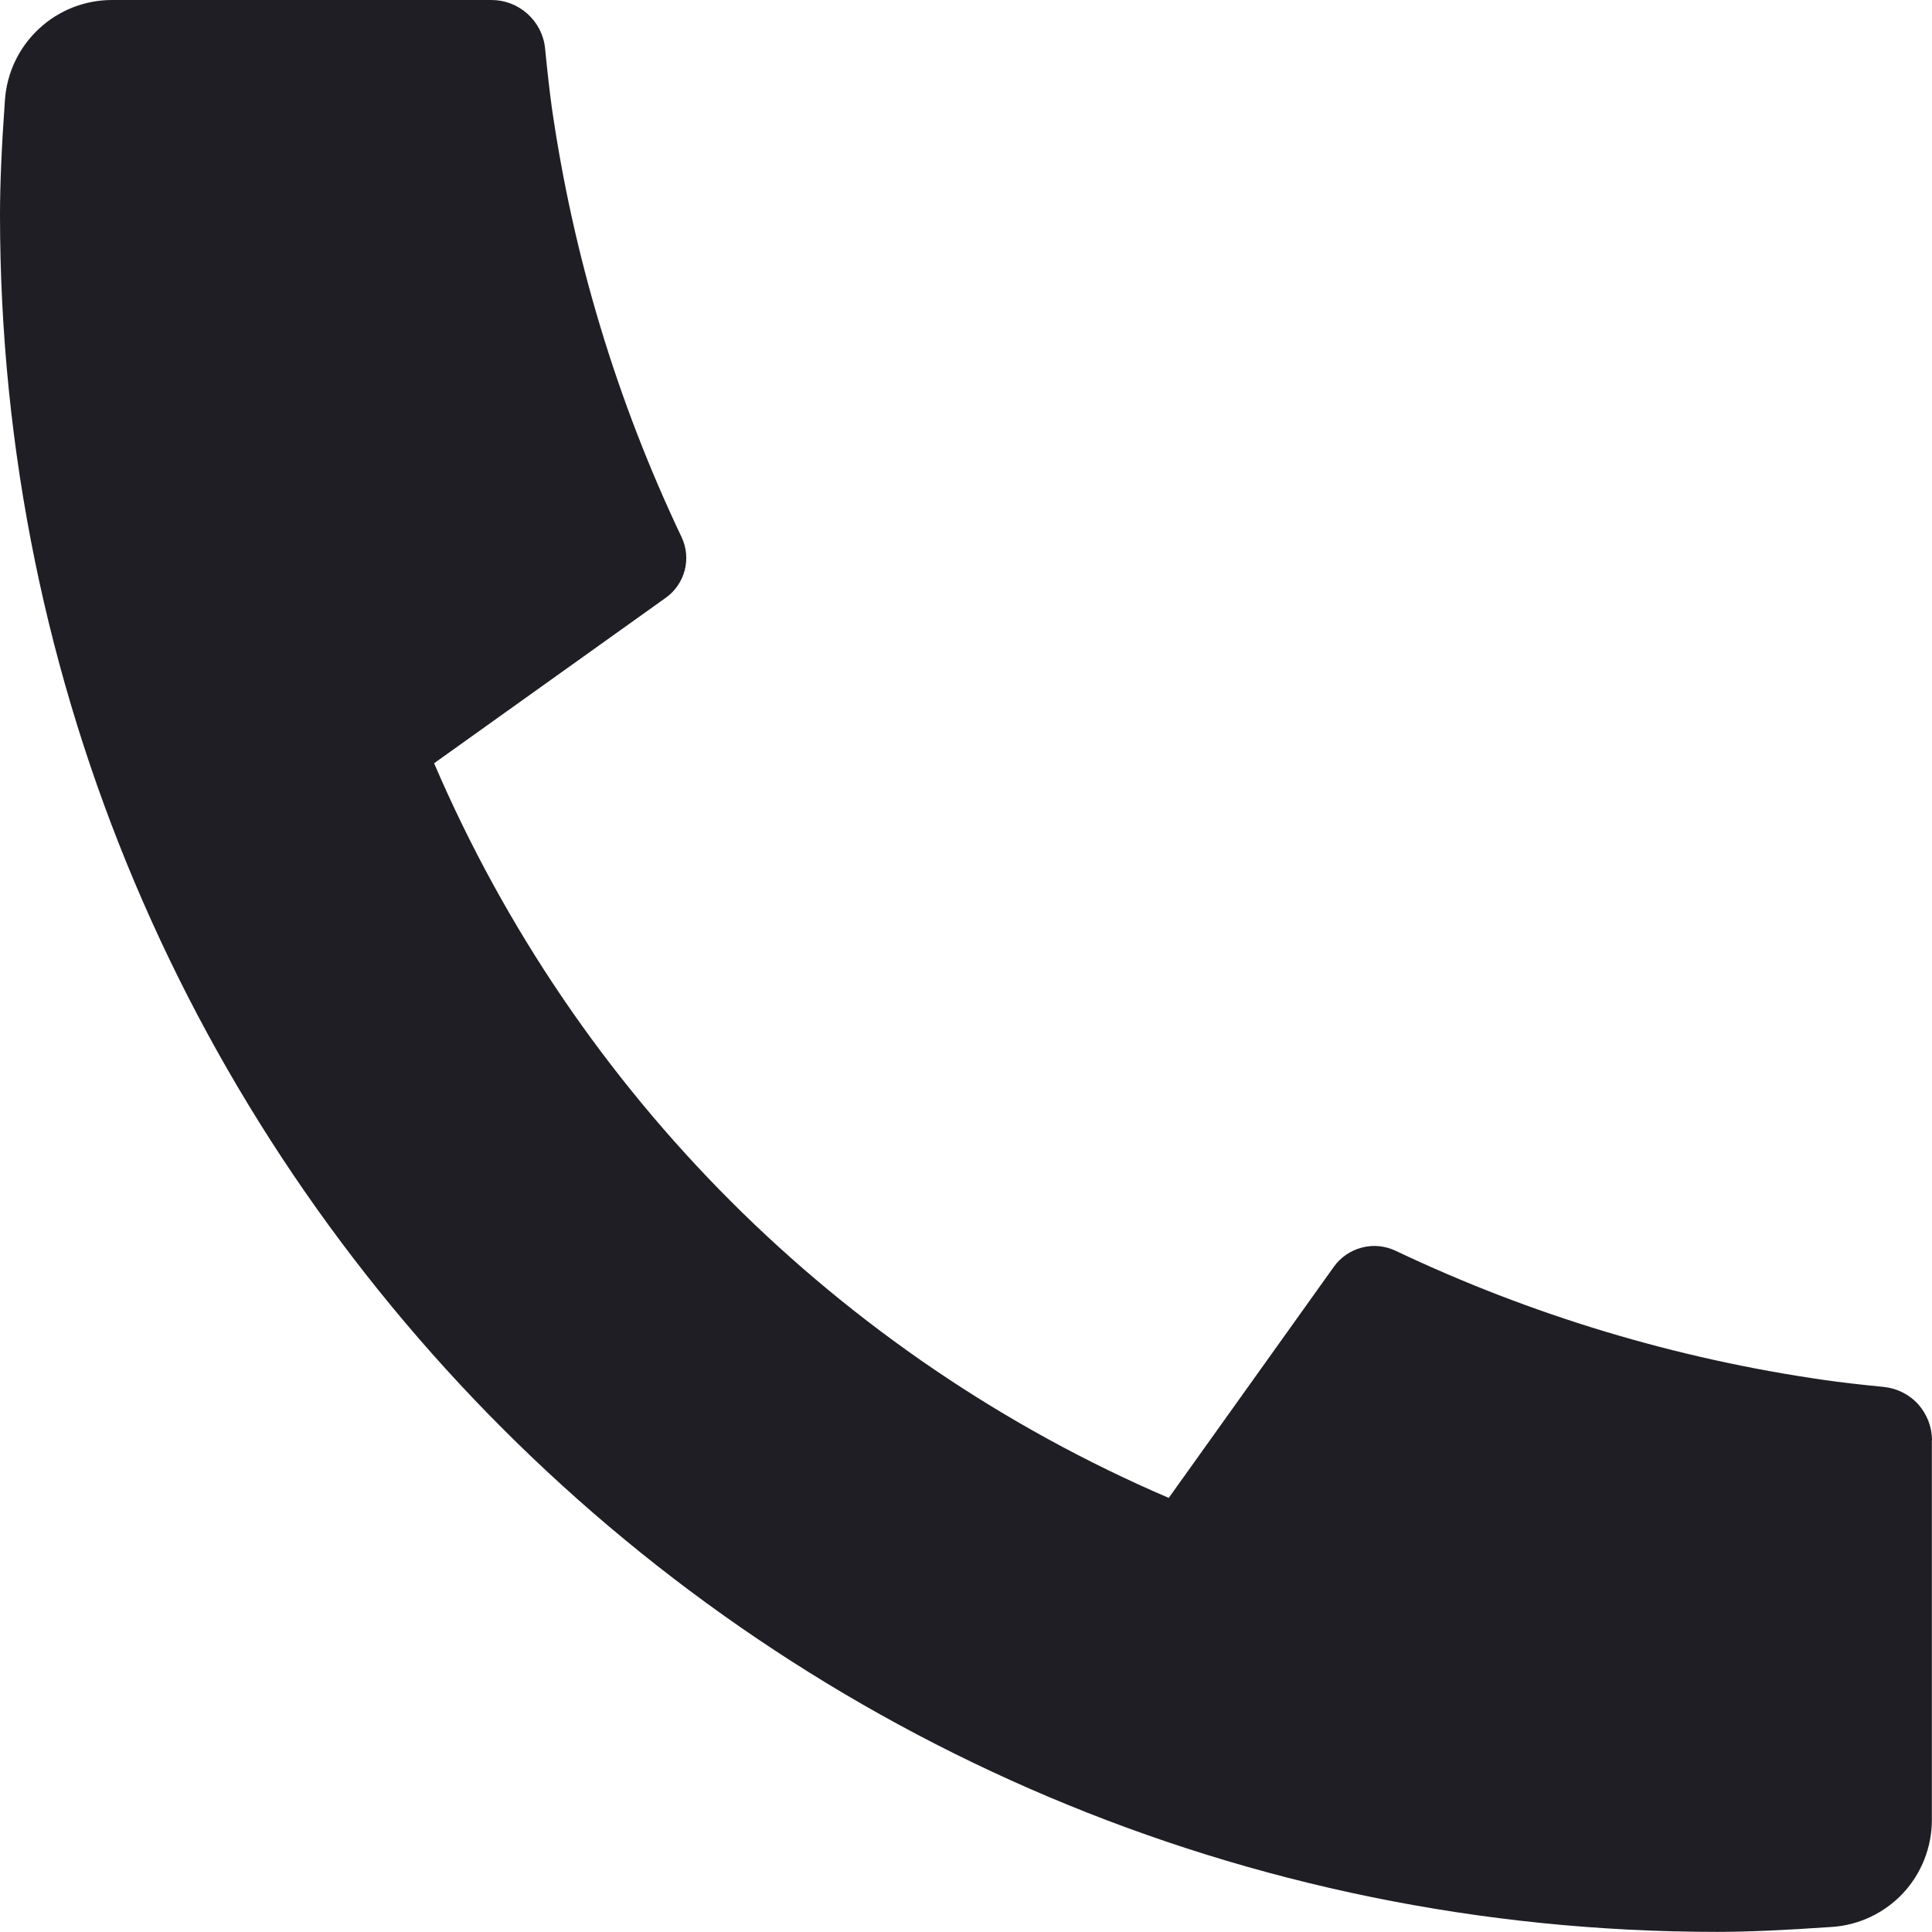
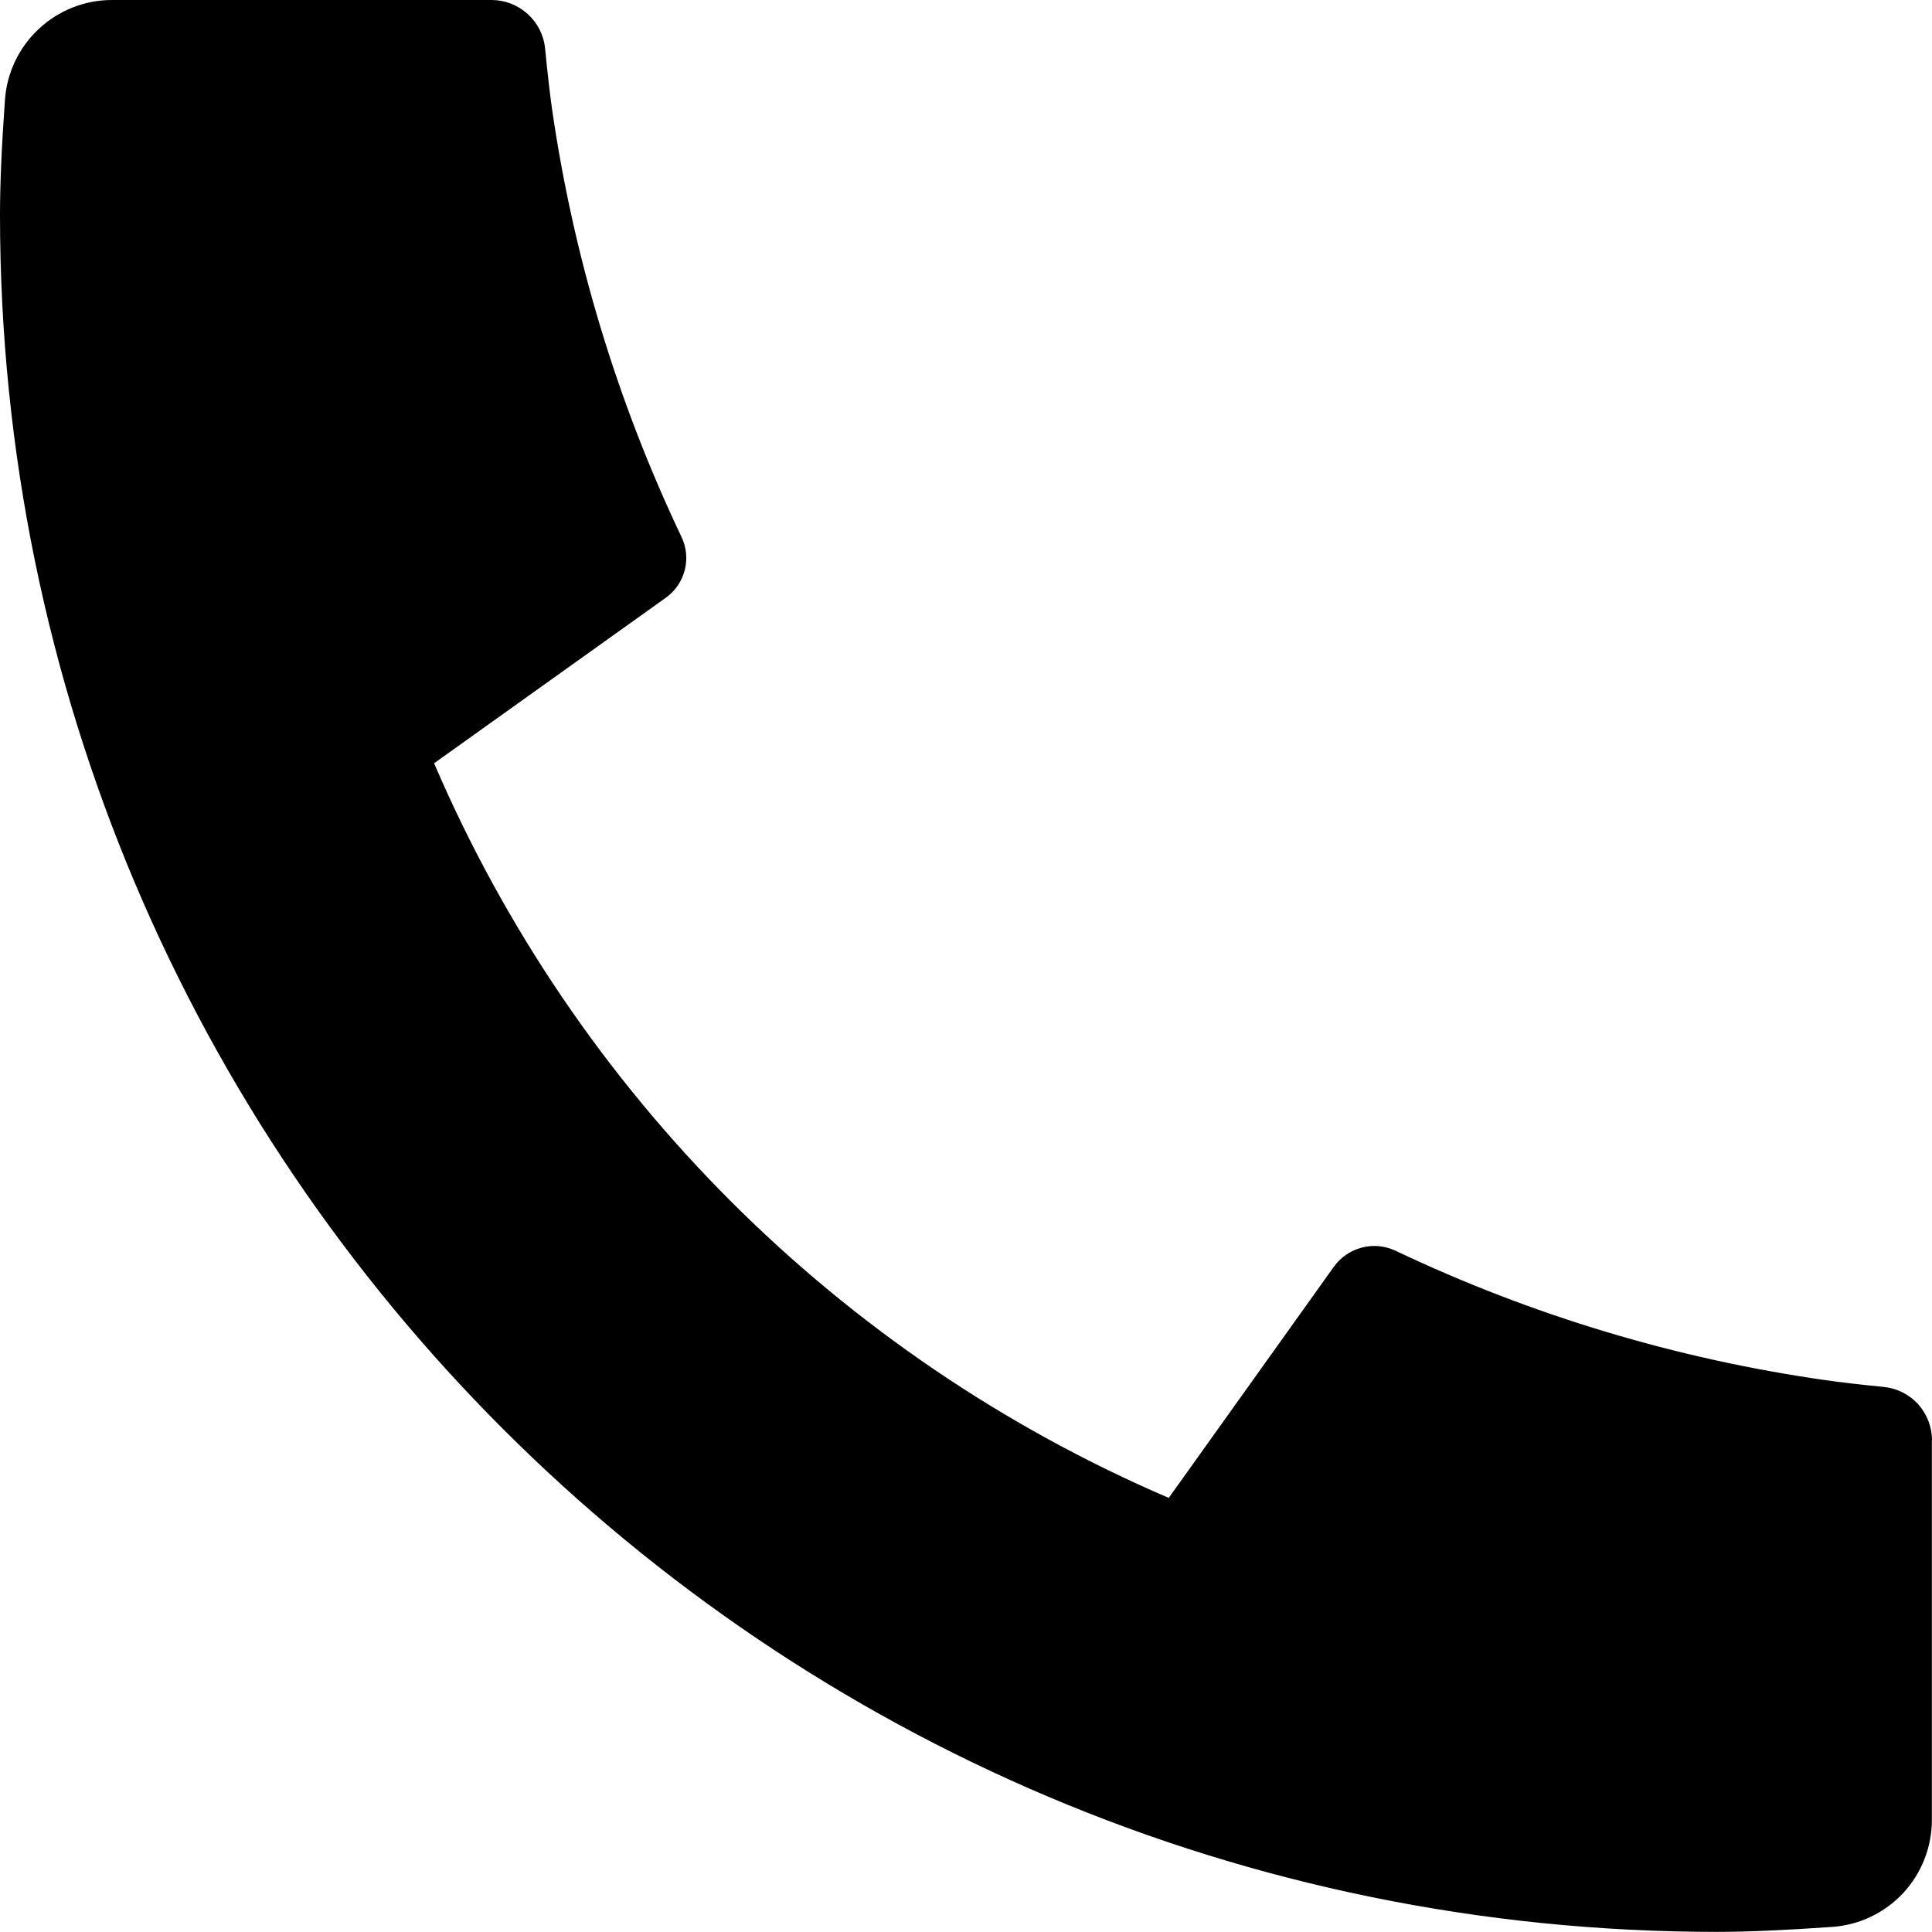
<svg xmlns="http://www.w3.org/2000/svg" width="16" height="16" viewBox="0 0 16 16" fill="none">
-   <path d="M15.999 11.928V15.071C15.999 15.296 15.914 15.513 15.761 15.678C15.607 15.842 15.397 15.943 15.172 15.958C14.784 15.985 14.467 15.999 14.221 15.999C6.367 15.999 0 9.632 0 1.778C0 1.532 0.013 1.215 0.041 0.827C0.057 0.602 0.157 0.392 0.322 0.239C0.486 0.085 0.703 -0 0.928 2.28058e-07H4.071C4.181 -0 4.287 0.041 4.369 0.115C4.451 0.189 4.503 0.29 4.514 0.4C4.534 0.604 4.553 0.767 4.57 0.891C4.747 2.123 5.109 3.322 5.644 4.447C5.729 4.625 5.673 4.837 5.513 4.951L3.595 6.321C4.768 9.054 6.946 11.232 9.679 12.405L11.047 10.49C11.103 10.412 11.185 10.356 11.278 10.332C11.371 10.307 11.47 10.317 11.557 10.358C12.681 10.892 13.88 11.253 15.112 11.429C15.236 11.447 15.398 11.466 15.601 11.486C15.71 11.497 15.812 11.548 15.886 11.63C15.959 11.712 16 11.818 16 11.928H15.999Z" fill="#1F1E25" />
+   <path d="M15.999 11.928V15.071C15.999 15.296 15.914 15.513 15.761 15.678C15.607 15.842 15.397 15.943 15.172 15.958C14.784 15.985 14.467 15.999 14.221 15.999C6.367 15.999 0 9.632 0 1.778C0 1.532 0.013 1.215 0.041 0.827C0.057 0.602 0.157 0.392 0.322 0.239C0.486 0.085 0.703 -0 0.928 2.28058e-07H4.071C4.181 -0 4.287 0.041 4.369 0.115C4.451 0.189 4.503 0.29 4.514 0.4C4.534 0.604 4.553 0.767 4.57 0.891C4.747 2.123 5.109 3.322 5.644 4.447C5.729 4.625 5.673 4.837 5.513 4.951L3.595 6.321C4.768 9.054 6.946 11.232 9.679 12.405L11.047 10.49C11.103 10.412 11.185 10.356 11.278 10.332C11.371 10.307 11.47 10.317 11.557 10.358C12.681 10.892 13.88 11.253 15.112 11.429C15.236 11.447 15.398 11.466 15.601 11.486C15.71 11.497 15.812 11.548 15.886 11.63C15.959 11.712 16 11.818 16 11.928H15.999Z" fill="currentColor" />
</svg>
